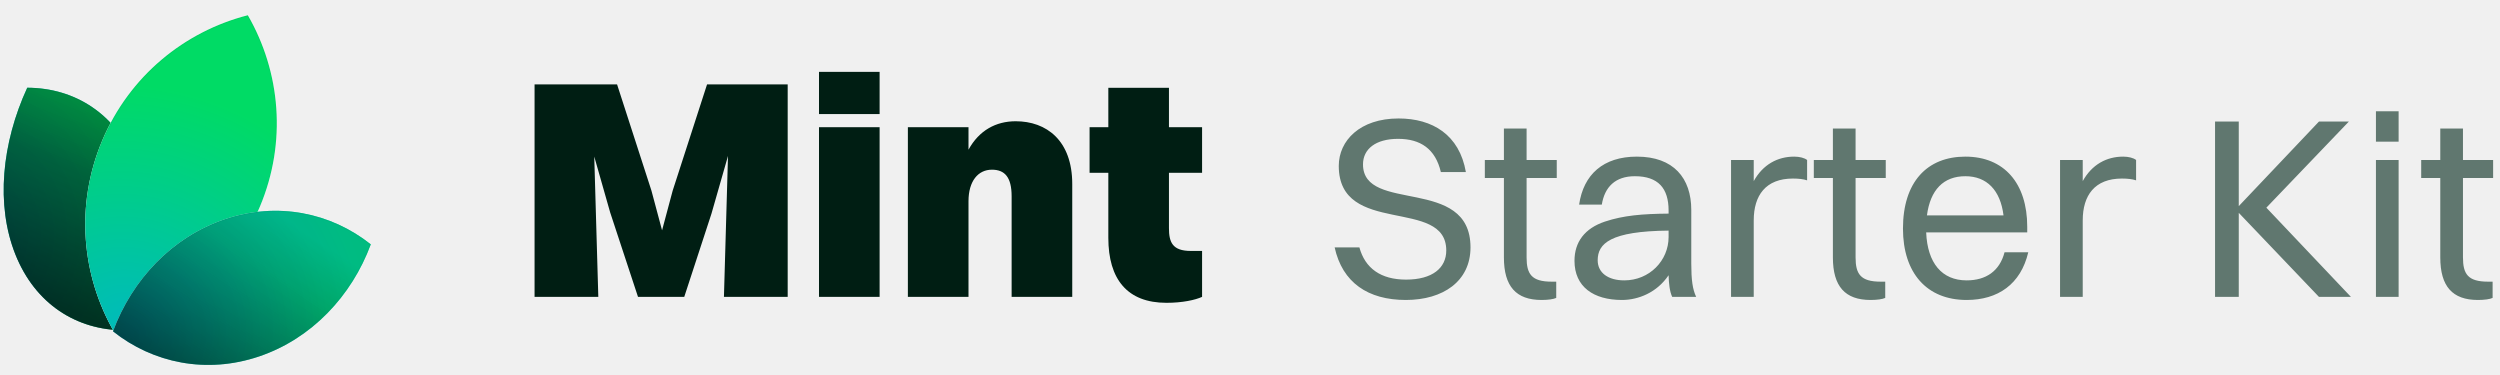
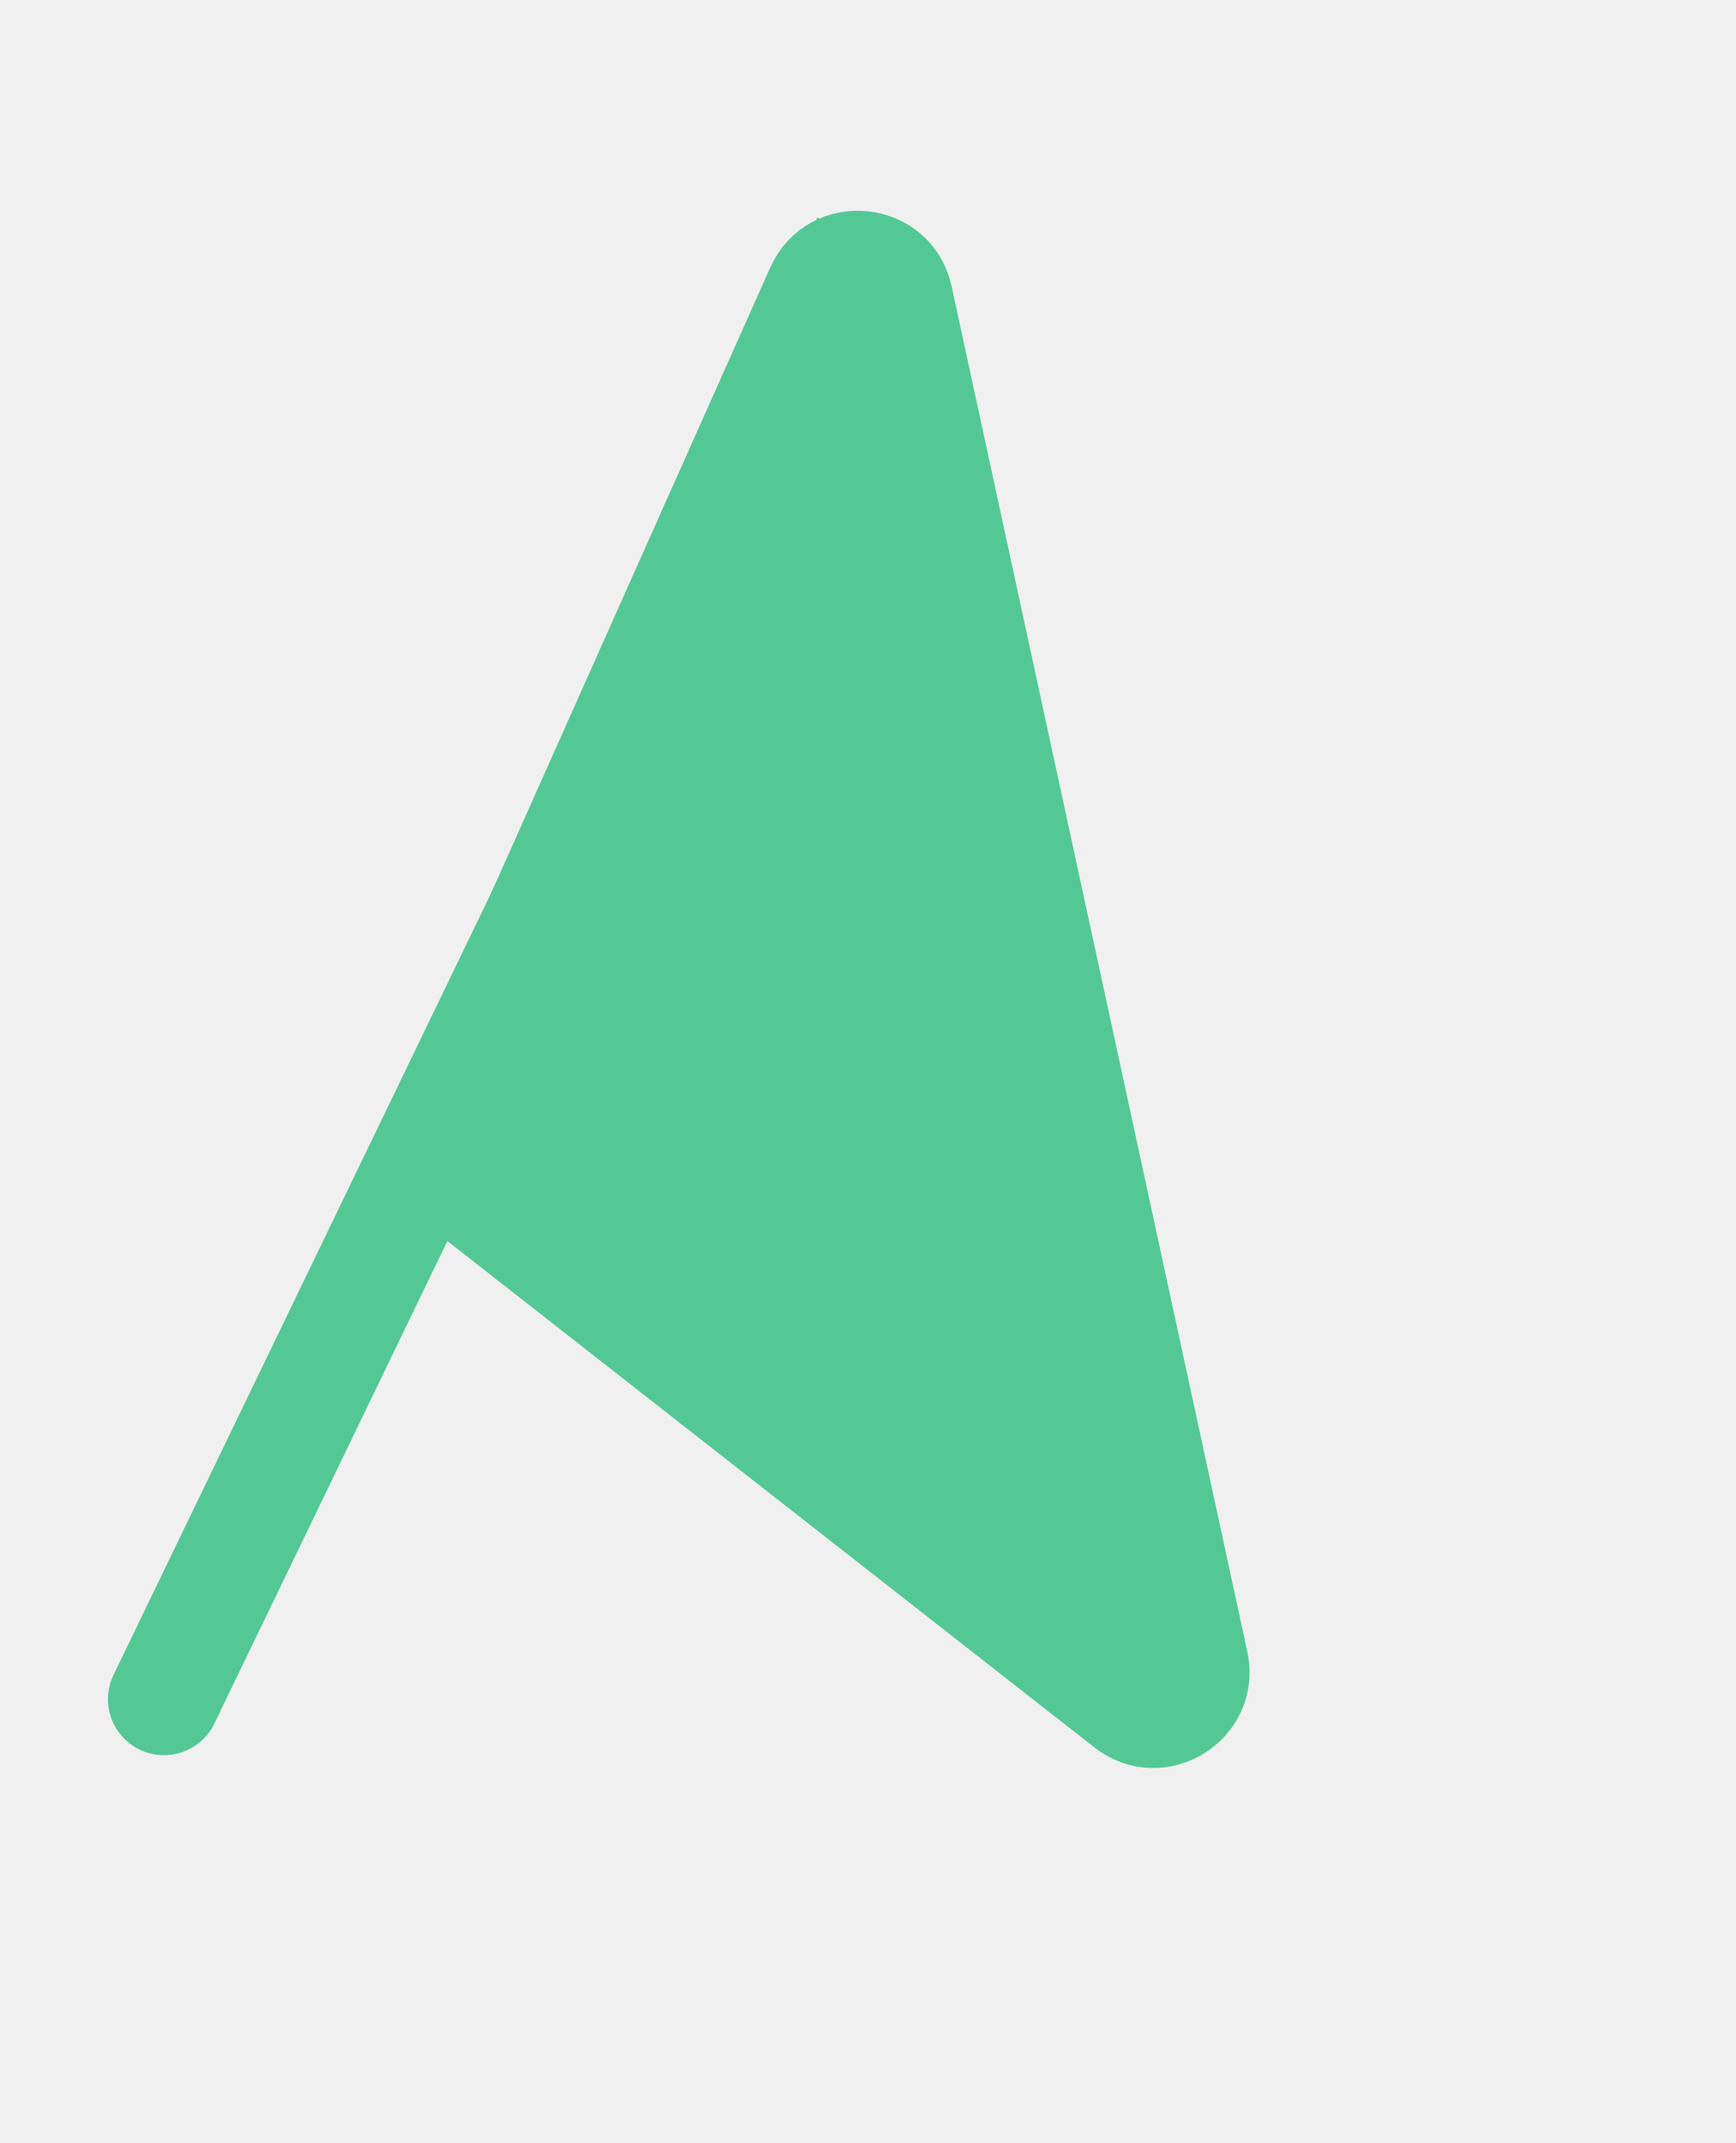
- <svg xmlns="http://www.w3.org/2000/svg" width="160" height="24" viewBox="0 0 160 24" fill="none">
-   <path d="M7.953 21.139C4.896 21.13 2.255 19.458 0.987 16.29C-0.28 13.121 0.109 9.163 1.744 5.615C4.801 5.624 7.442 7.296 8.71 10.465C9.977 13.633 9.588 17.591 7.953 21.139Z" fill="white" />
-   <path d="M7.953 21.139C4.896 21.13 2.255 19.458 0.987 16.29C-0.28 13.121 0.109 9.163 1.744 5.615C4.801 5.624 7.442 7.296 8.71 10.465C9.977 13.633 9.588 17.591 7.953 21.139Z" fill="url(#paint0_radial_115_86)" />
-   <path d="M7.953 21.139C4.896 21.13 2.255 19.458 0.987 16.29C-0.28 13.121 0.109 9.163 1.744 5.615C4.801 5.624 7.442 7.296 8.71 10.465C9.977 13.633 9.588 17.591 7.953 21.139Z" fill="black" fill-opacity="0.5" style="mix-blend-mode:hard-light" />
-   <path d="M7.953 21.139C4.896 21.13 2.255 19.458 0.987 16.29C-0.28 13.121 0.109 9.163 1.744 5.615C4.801 5.624 7.442 7.296 8.71 10.465C9.977 13.633 9.588 17.591 7.953 21.139Z" fill="url(#paint1_linear_115_86)" fill-opacity="0.5" style="mix-blend-mode:hard-light" />
-   <path d="M7.935 21.111C4.897 21.096 2.274 19.431 1.013 16.279C-0.248 13.124 0.136 9.182 1.762 5.643C4.8 5.659 7.423 7.324 8.684 10.476C9.945 13.63 9.561 17.572 7.935 21.111Z" stroke="url(#paint2_linear_115_86)" stroke-opacity="0.05" stroke-width="0.056" />
-   <path d="M7.31 21.257C11.354 20.221 14.884 17.375 16.628 13.236C18.373 9.097 17.945 4.587 15.86 0.976C11.816 2.012 8.287 4.858 6.542 8.998C4.797 13.137 5.225 17.646 7.31 21.257Z" fill="white" />
-   <path d="M7.31 21.257C11.354 20.221 14.884 17.375 16.628 13.236C18.373 9.097 17.945 4.587 15.86 0.976C11.816 2.012 8.287 4.858 6.542 8.998C4.797 13.137 5.225 17.646 7.31 21.257Z" fill="url(#paint3_radial_115_86)" />
-   <path d="M16.602 13.225C14.864 17.349 11.351 20.187 7.324 21.225C5.253 17.624 4.829 13.132 6.568 9.009C8.306 4.885 11.819 2.047 15.846 1.009C17.918 4.61 18.341 9.101 16.602 13.225Z" stroke="url(#paint4_linear_115_86)" stroke-opacity="0.05" stroke-width="0.056" />
-   <path d="M7.234 21.207C9.789 23.237 13.21 23.951 16.577 22.814C19.944 21.677 22.506 18.945 23.73 15.638C21.175 13.608 17.754 12.894 14.387 14.031C11.02 15.168 8.458 17.901 7.234 21.207Z" fill="white" />
-   <path d="M7.234 21.207C9.789 23.237 13.21 23.951 16.577 22.814C19.944 21.677 22.506 18.945 23.73 15.638C21.175 13.608 17.754 12.894 14.387 14.031C11.02 15.168 8.458 17.901 7.234 21.207Z" fill="url(#paint5_radial_115_86)" />
-   <path d="M7.234 21.207C9.789 23.237 13.21 23.951 16.577 22.814C19.944 21.677 22.506 18.945 23.73 15.638C21.175 13.608 17.754 12.894 14.387 14.031C11.02 15.168 8.458 17.901 7.234 21.207Z" fill="black" fill-opacity="0.2" style="mix-blend-mode:hard-light" />
-   <path d="M7.234 21.207C9.789 23.237 13.21 23.951 16.577 22.814C19.944 21.677 22.506 18.945 23.73 15.638C21.175 13.608 17.754 12.894 14.387 14.031C11.02 15.168 8.458 17.901 7.234 21.207Z" fill="url(#paint6_linear_115_86)" fill-opacity="0.5" style="mix-blend-mode:hard-light" />
-   <path d="M16.568 22.787C13.218 23.918 9.814 23.212 7.267 21.198C8.492 17.907 11.044 15.189 14.396 14.058C17.747 12.927 21.15 13.633 23.697 15.648C22.472 18.938 19.92 21.656 16.568 22.787Z" stroke="url(#paint7_linear_115_86)" stroke-opacity="0.05" stroke-width="0.056" />
-   <path d="M34.212 19V5.4H39.492L41.692 12.2L42.372 14.74L43.052 12.2L45.252 5.4H50.412V19H46.332L46.592 9.98L45.532 13.68L43.792 19H40.832L39.052 13.6L38.032 10.02L38.292 19H34.212ZM52.416 7.3V4.6H56.295V7.3H52.416ZM52.416 19V8.14H56.295V19H52.416ZM58.104 19V8.14H61.984V9.58C62.664 8.34 63.744 7.76 65.004 7.76C66.964 7.76 68.624 8.98 68.624 11.78V19H64.744V12.56C64.744 11.34 64.304 10.86 63.484 10.86C62.604 10.86 61.984 11.58 61.984 12.88V19H58.104ZM70.933 15.22V11.06H69.733V8.14H70.933V5.62H74.813V8.14H76.933V11.06H74.813V14.6C74.813 15.5 75.033 16.06 76.213 16.06H76.933V19C76.493 19.2 75.673 19.38 74.653 19.38C72.153 19.38 70.933 17.88 70.933 15.22Z" fill="#001E13" />
-   <path d="M87.232 10.519C87.232 13.687 94.112 11.229 94.112 15.832C94.112 17.994 92.364 19.198 89.971 19.198C87.562 19.198 85.912 18.093 85.417 15.832H87.001C87.364 17.169 88.371 17.895 89.987 17.895C91.671 17.895 92.561 17.152 92.561 16.03C92.561 12.598 85.681 15.155 85.681 10.618C85.681 9.001 87.034 7.582 89.509 7.582C91.671 7.582 93.403 8.621 93.816 11.014H92.215C91.868 9.529 90.912 8.886 89.476 8.886C88.057 8.886 87.232 9.529 87.232 10.519ZM96.25 16.476V11.393H95.029V10.239H96.25V8.226H97.702V10.239H99.632V11.393H97.702V16.476C97.702 17.532 98.015 18.026 99.302 18.026H99.599V19.066C99.434 19.148 99.071 19.198 98.659 19.198C97.025 19.198 96.25 18.323 96.25 16.476ZM102.516 13.093H101.064C101.345 11.162 102.615 10.024 104.76 10.024C107.103 10.024 108.242 11.393 108.242 13.44V16.888C108.242 17.895 108.324 18.521 108.555 19H107.021C106.856 18.654 106.806 18.142 106.79 17.614C106.047 18.72 104.859 19.198 103.803 19.198C101.988 19.198 100.767 18.357 100.767 16.69C100.767 15.486 101.427 14.611 102.714 14.182C103.902 13.786 105.107 13.687 106.79 13.671V13.473C106.79 12.053 106.13 11.278 104.628 11.278C103.374 11.278 102.698 11.971 102.516 13.093ZM102.252 16.657C102.252 17.465 102.929 17.944 103.952 17.944C105.569 17.944 106.79 16.674 106.79 15.172V14.759C103.061 14.793 102.252 15.585 102.252 16.657ZM110.787 19V10.239H112.239V11.591C112.833 10.519 113.774 10.024 114.83 10.024C115.176 10.024 115.49 10.107 115.655 10.239V11.542C115.407 11.46 115.094 11.427 114.747 11.427C112.998 11.427 112.239 12.515 112.239 14.1V19H110.787ZM117.305 16.476V11.393H116.084V10.239H117.305V8.226H118.757V10.239H120.688V11.393H118.757V16.476C118.757 17.532 119.071 18.026 120.358 18.026H120.655V19.066C120.49 19.148 120.127 19.198 119.714 19.198C118.081 19.198 117.305 18.323 117.305 16.476ZM129.809 16.145C129.33 18.192 127.862 19.198 125.865 19.198C123.324 19.198 121.79 17.482 121.79 14.627C121.79 11.658 123.324 10.024 125.783 10.024C128.258 10.024 129.743 11.723 129.743 14.512V14.875H123.275C123.357 16.838 124.281 17.944 125.865 17.944C127.103 17.944 127.977 17.35 128.291 16.145H129.809ZM125.783 11.278C124.38 11.278 123.539 12.152 123.324 13.786H128.225C128.027 12.169 127.152 11.278 125.783 11.278ZM131.843 19V10.239H133.295V11.591C133.889 10.519 134.829 10.024 135.885 10.024C136.232 10.024 136.545 10.107 136.71 10.239V11.542C136.463 11.46 136.149 11.427 135.803 11.427C134.054 11.427 133.295 12.515 133.295 14.1V19H131.843ZM141.763 19V7.78H143.281V13.192L148.413 7.78H150.327L145.047 13.291L150.459 19H148.413L143.281 13.621V19H141.763ZM152.06 9.067V7.12H153.512V9.067H152.06ZM152.06 19V10.239H153.512V19H152.06ZM156.178 16.476V11.393H154.957V10.239H156.178V8.226H157.63V10.239H159.56V11.393H157.63V16.476C157.63 17.532 157.943 18.026 159.23 18.026H159.527V19.066C159.362 19.148 158.999 19.198 158.587 19.198C156.953 19.198 156.178 18.323 156.178 16.476Z" fill="#002719" fill-opacity="0.6" />
-   <defs>
-     <radialGradient id="paint0_radial_115_86" cx="0" cy="0" r="1" gradientUnits="userSpaceOnUse" gradientTransform="translate(-3.00503 15.023) rotate(-10.029) scale(17.9572 17.784)">
-       <stop stop-color="#00B0BB" />
-       <stop offset="1" stop-color="#00DB65" />
-     </radialGradient>
-     <linearGradient id="paint1_linear_115_86" x1="7.39" y1="4.813" x2="1.63" y2="18.689" gradientUnits="userSpaceOnUse">
-       <stop stop-color="#18E299" />
-       <stop offset="1" />
-     </linearGradient>
-     <linearGradient id="paint2_linear_115_86" x1="7.948" y1="8.016" x2="1.761" y2="18.746" gradientUnits="userSpaceOnUse">
-       <stop />
-       <stop offset="1" stop-opacity="0" />
-     </linearGradient>
-     <radialGradient id="paint3_radial_115_86" cx="0" cy="0" r="1" gradientUnits="userSpaceOnUse" gradientTransform="translate(8.11404 20.8822) rotate(-75.7542) scale(21.6246 23.7772)">
-       <stop stop-color="#00BBBB" />
-       <stop offset="0.713" stop-color="#00DB65" />
-     </radialGradient>
-     <linearGradient id="paint4_linear_115_86" x1="7.602" y1="5.871" x2="15.556" y2="16.372" gradientUnits="userSpaceOnUse">
-       <stop />
-       <stop offset="1" stop-opacity="0" />
-     </linearGradient>
-     <radialGradient id="paint5_radial_115_86" cx="0" cy="0" r="1" gradientUnits="userSpaceOnUse" gradientTransform="translate(7.84537 21.5181) rotate(-20.3525) scale(18.5603 17.32)">
-       <stop stop-color="#00B0BB" />
-       <stop offset="1" stop-color="#00DB65" />
-     </radialGradient>
-     <linearGradient id="paint6_linear_115_86" x1="16.808" y1="13.007" x2="10.041" y2="22.994" gradientUnits="userSpaceOnUse">
-       <stop stop-color="#00B1BC" />
-       <stop offset="1" />
-     </linearGradient>
-     <linearGradient id="paint7_linear_115_86" x1="16.808" y1="13.007" x2="14.169" y2="23.841" gradientUnits="userSpaceOnUse">
-       <stop />
-       <stop offset="1" stop-opacity="0" />
-     </linearGradient>
-   </defs>
+ <svg xmlns="http://www.w3.org/2000/svg" width="217" height="268" viewBox="0 0 217 268" fill="none">
+   <path d="M14.197 209.456C12.515 212.937 13.975 217.122 17.456 218.803C20.937 220.485 25.122 219.025 26.803 215.544L14.197 209.456ZM26.803 215.544L114.813 33.304L102.206 27.216L14.197 209.456L26.803 215.544Z" fill="#53C895" />
+   <path d="M139.311 215.377L55.463 149.745C52.572 147.481 51.592 143.54 53.088 140.186L99.964 35.1C103.114 28.039 113.453 29.11 115.089 36.666L152.06 207.384C153.645 214.702 145.207 219.992 139.311 215.377Z" fill="#53C895" stroke="#53C895" stroke-width="8" />
</svg>
